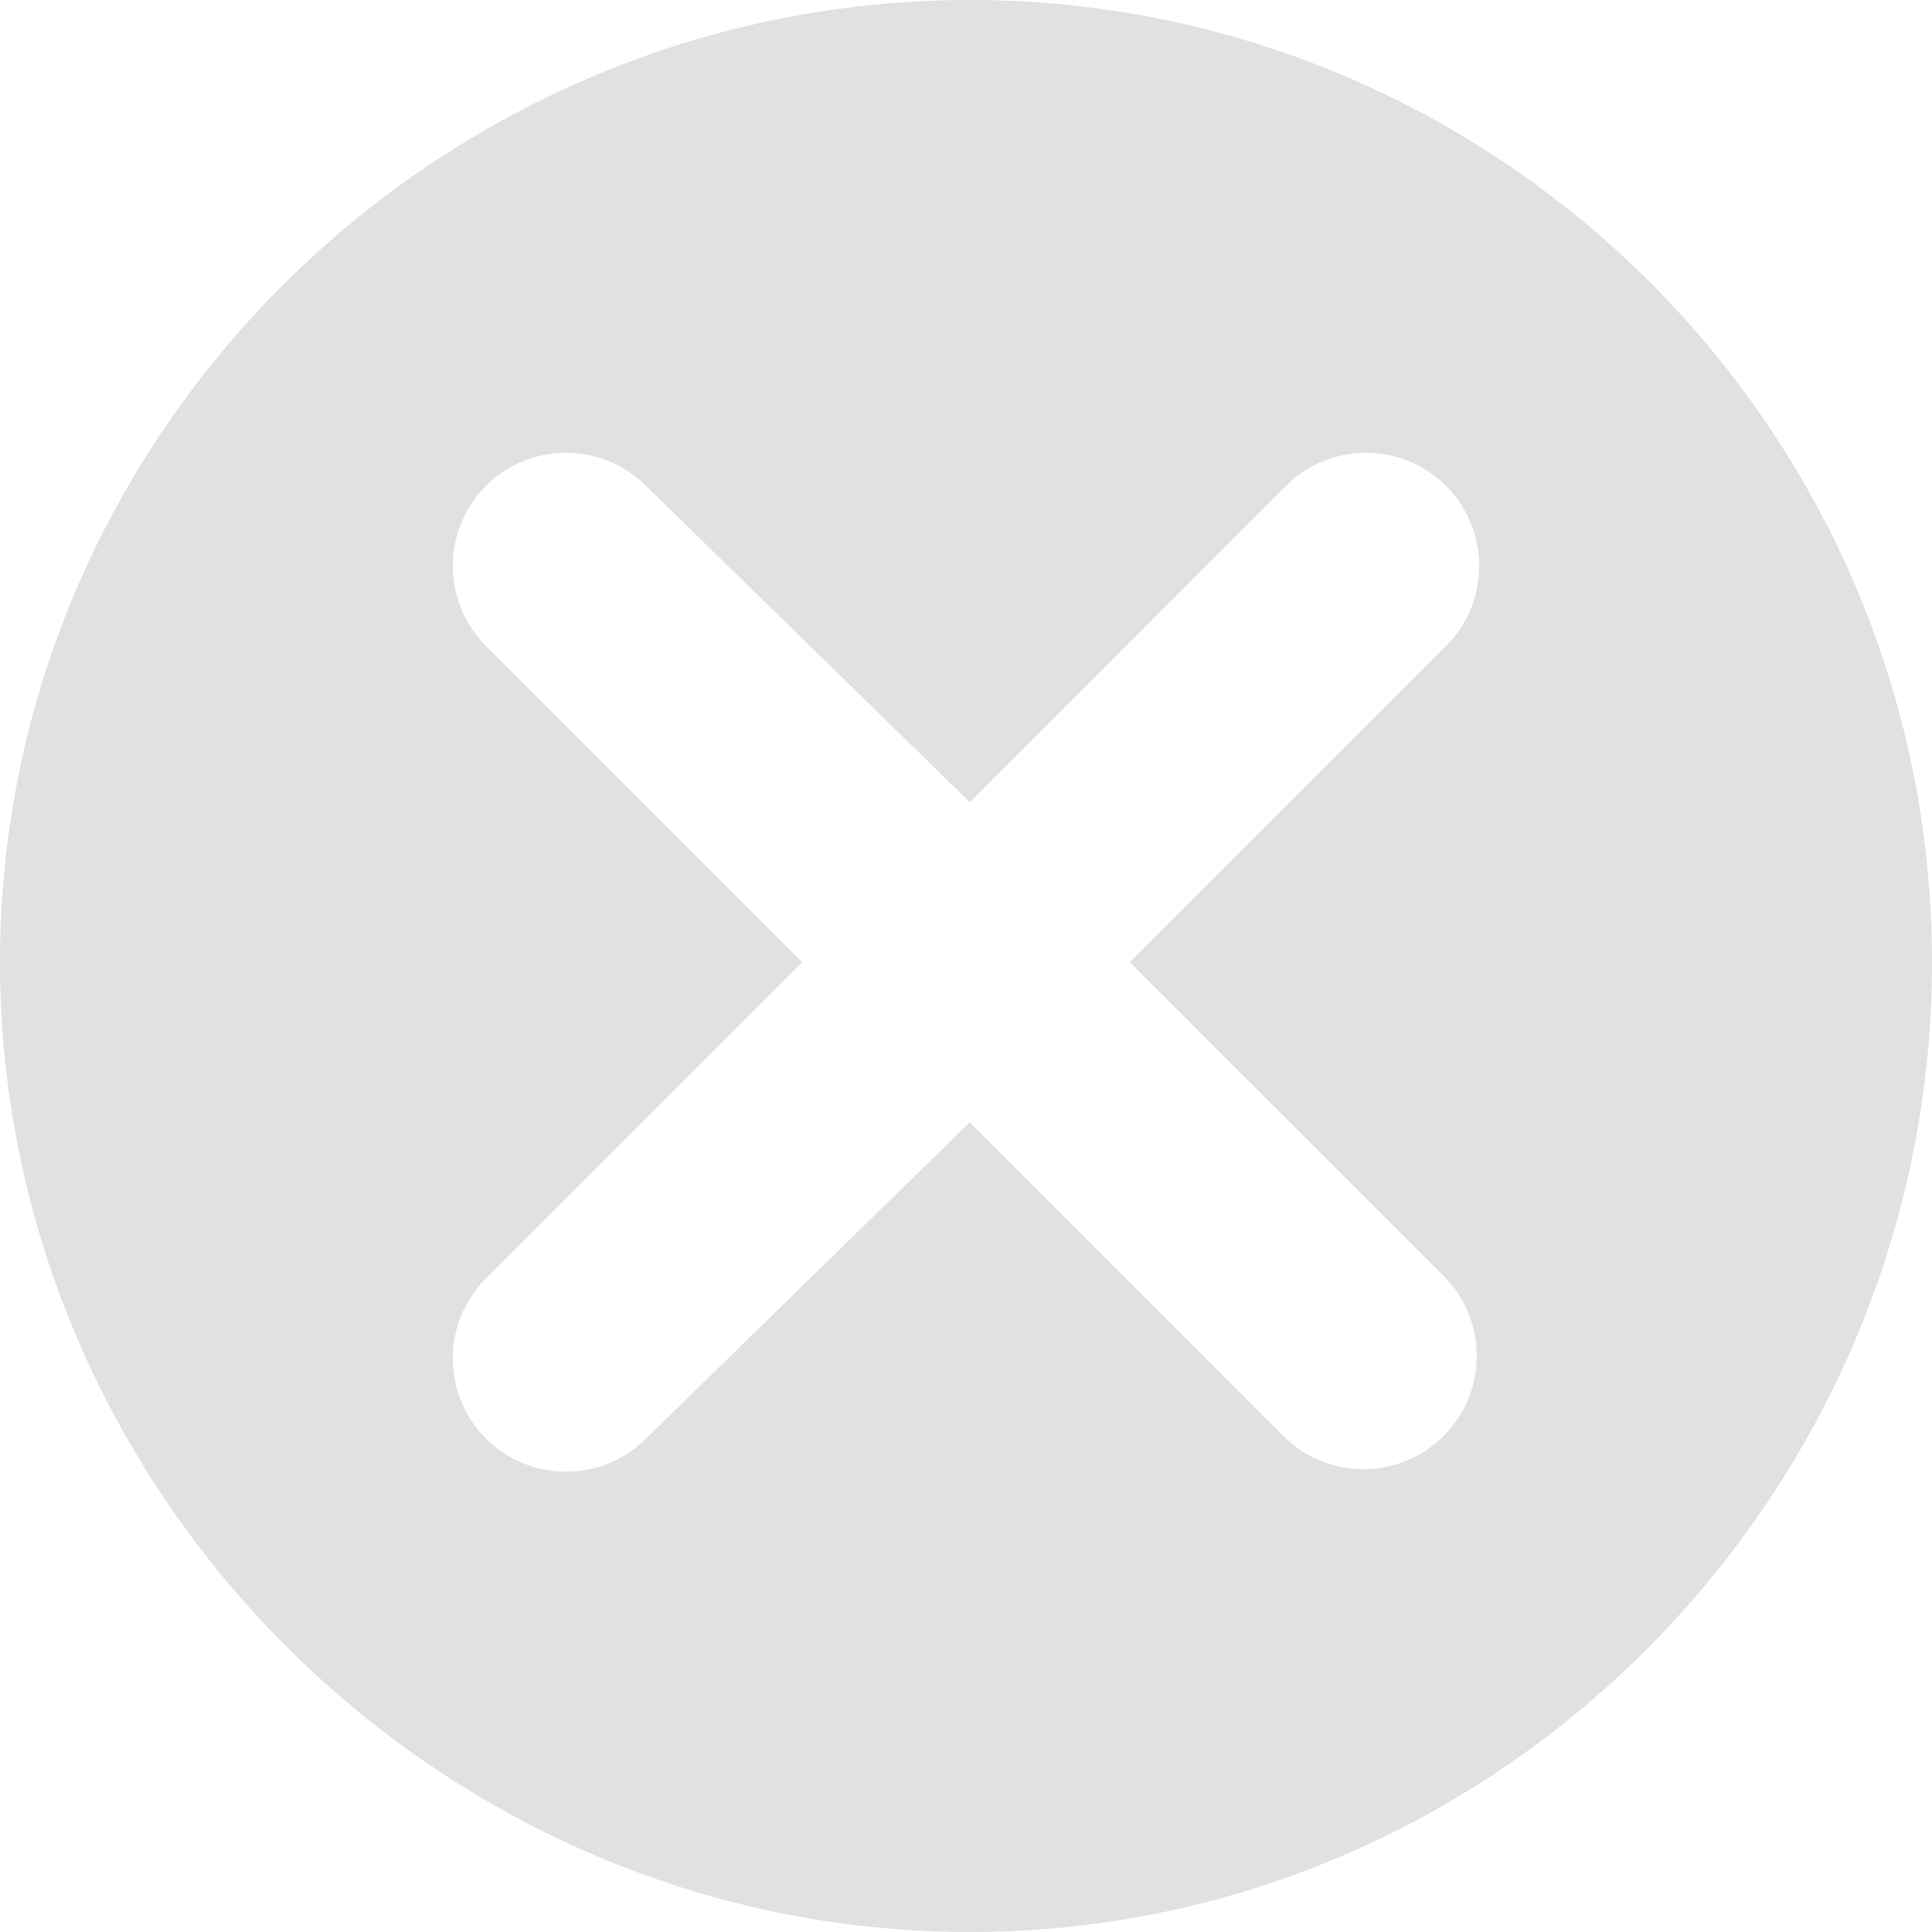
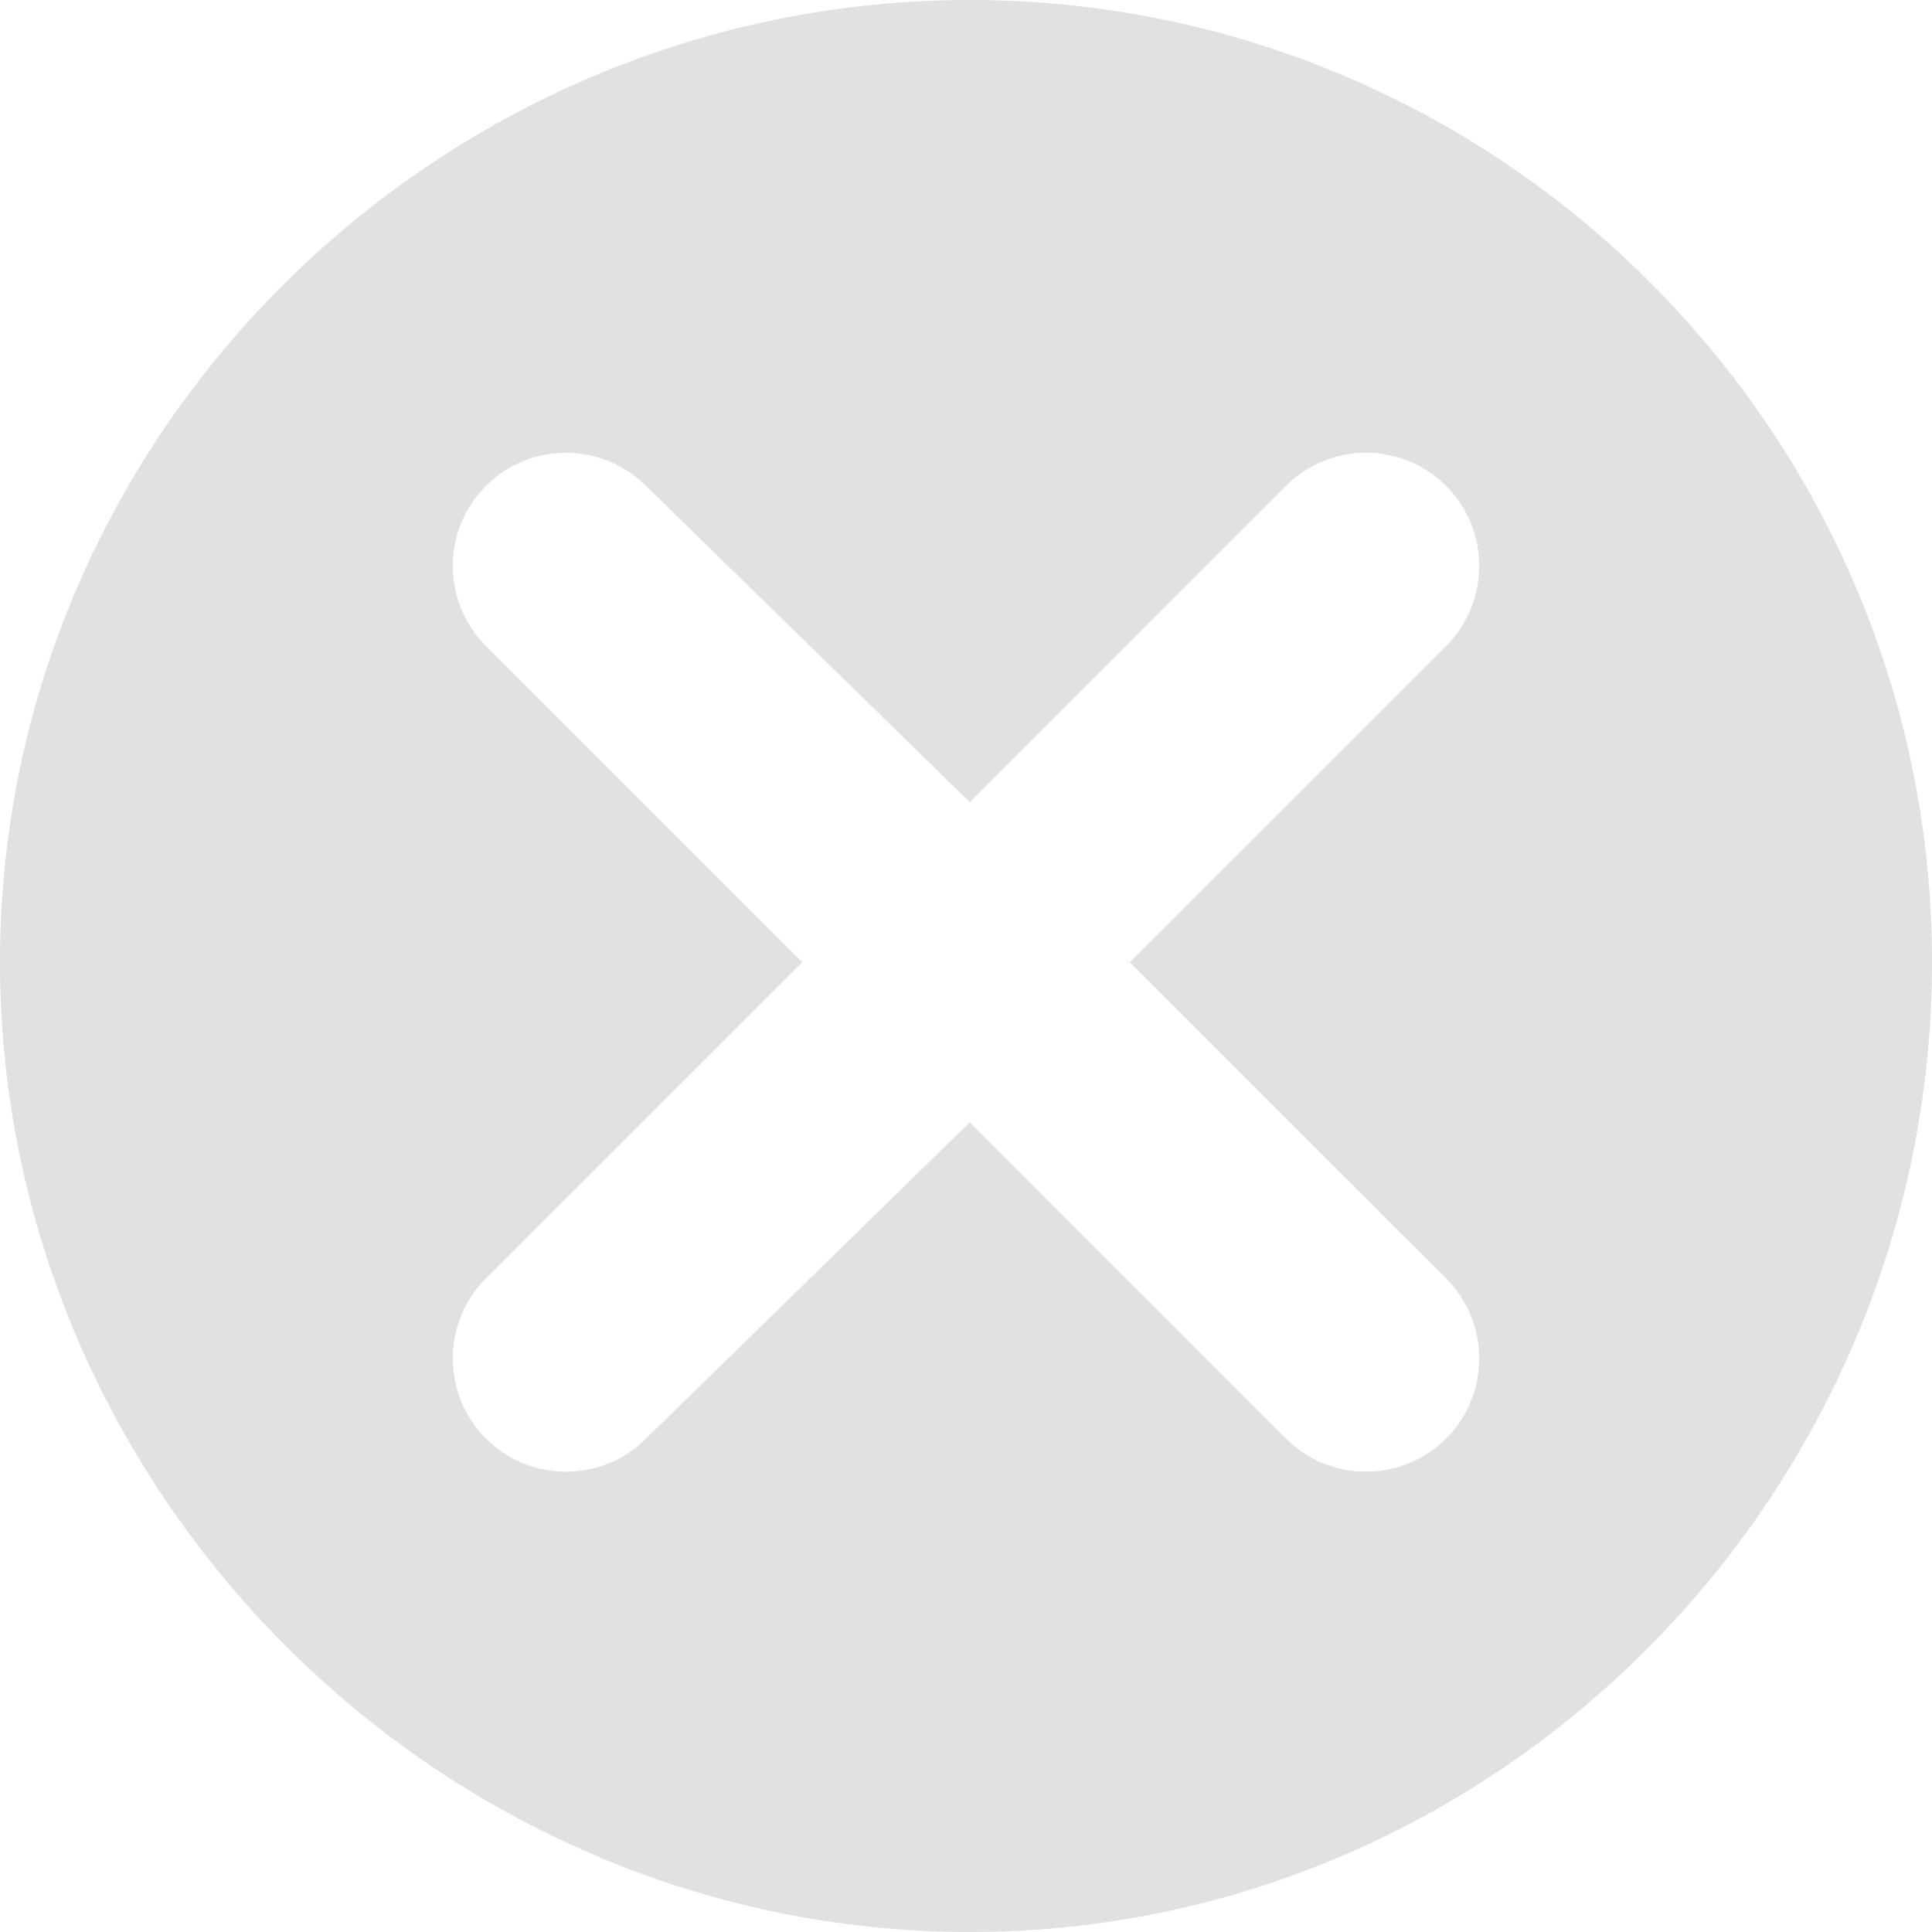
- <svg xmlns="http://www.w3.org/2000/svg" width="20" height="20" fill="none">
-   <path opacity=".3" d="M10.04 0C4.545 0 0 4.468 0 9.96 0 15.454 4.546 20 10.04 20 15.531 20 20 15.454 20 9.96 20 4.469 15.532 0 10.04 0zm4.93 13.234a1.173 1.173 0 01-1.658 1.658l-3.273-3.274-3.351 3.274c-.457.457-1.2.457-1.658 0a1.174 1.174 0 010-1.658l3.274-3.273L5.03 6.687a1.174 1.174 0 010-1.657 1.174 1.174 0 011.658 0l3.351 3.274 3.273-3.274a1.174 1.174 0 011.658 0c.457.457.457 1.2 0 1.657l-3.274 3.274 3.274 3.273z" fill="#999" />
+ <svg xmlns="http://www.w3.org/2000/svg" width="20" height="20" viewBox="0 0 20 20" fill="none">
+   <path opacity="0.3" d="M10.039 0C4.546 0 0 4.468 0 9.961C0 15.454 4.546 20 10.039 20C15.532 20 20 15.454 20 9.961C20 4.468 15.532 0 10.039 0ZM14.97 13.234C15.427 13.691 15.427 14.434 14.97 14.892C14.516 15.345 13.773 15.352 13.312 14.892L10.039 11.618L6.688 14.892C6.231 15.349 5.487 15.349 5.03 14.892C4.573 14.435 4.573 13.692 5.03 13.234L8.304 9.961L5.03 6.688C4.573 6.23 4.573 5.487 5.03 5.03C5.487 4.573 6.231 4.573 6.688 5.03L10.039 8.304L13.312 5.03C13.768 4.573 14.511 4.572 14.97 5.03C15.427 5.487 15.427 6.23 14.97 6.688L11.696 9.961L14.97 13.234Z" fill="#999999" />
</svg>
